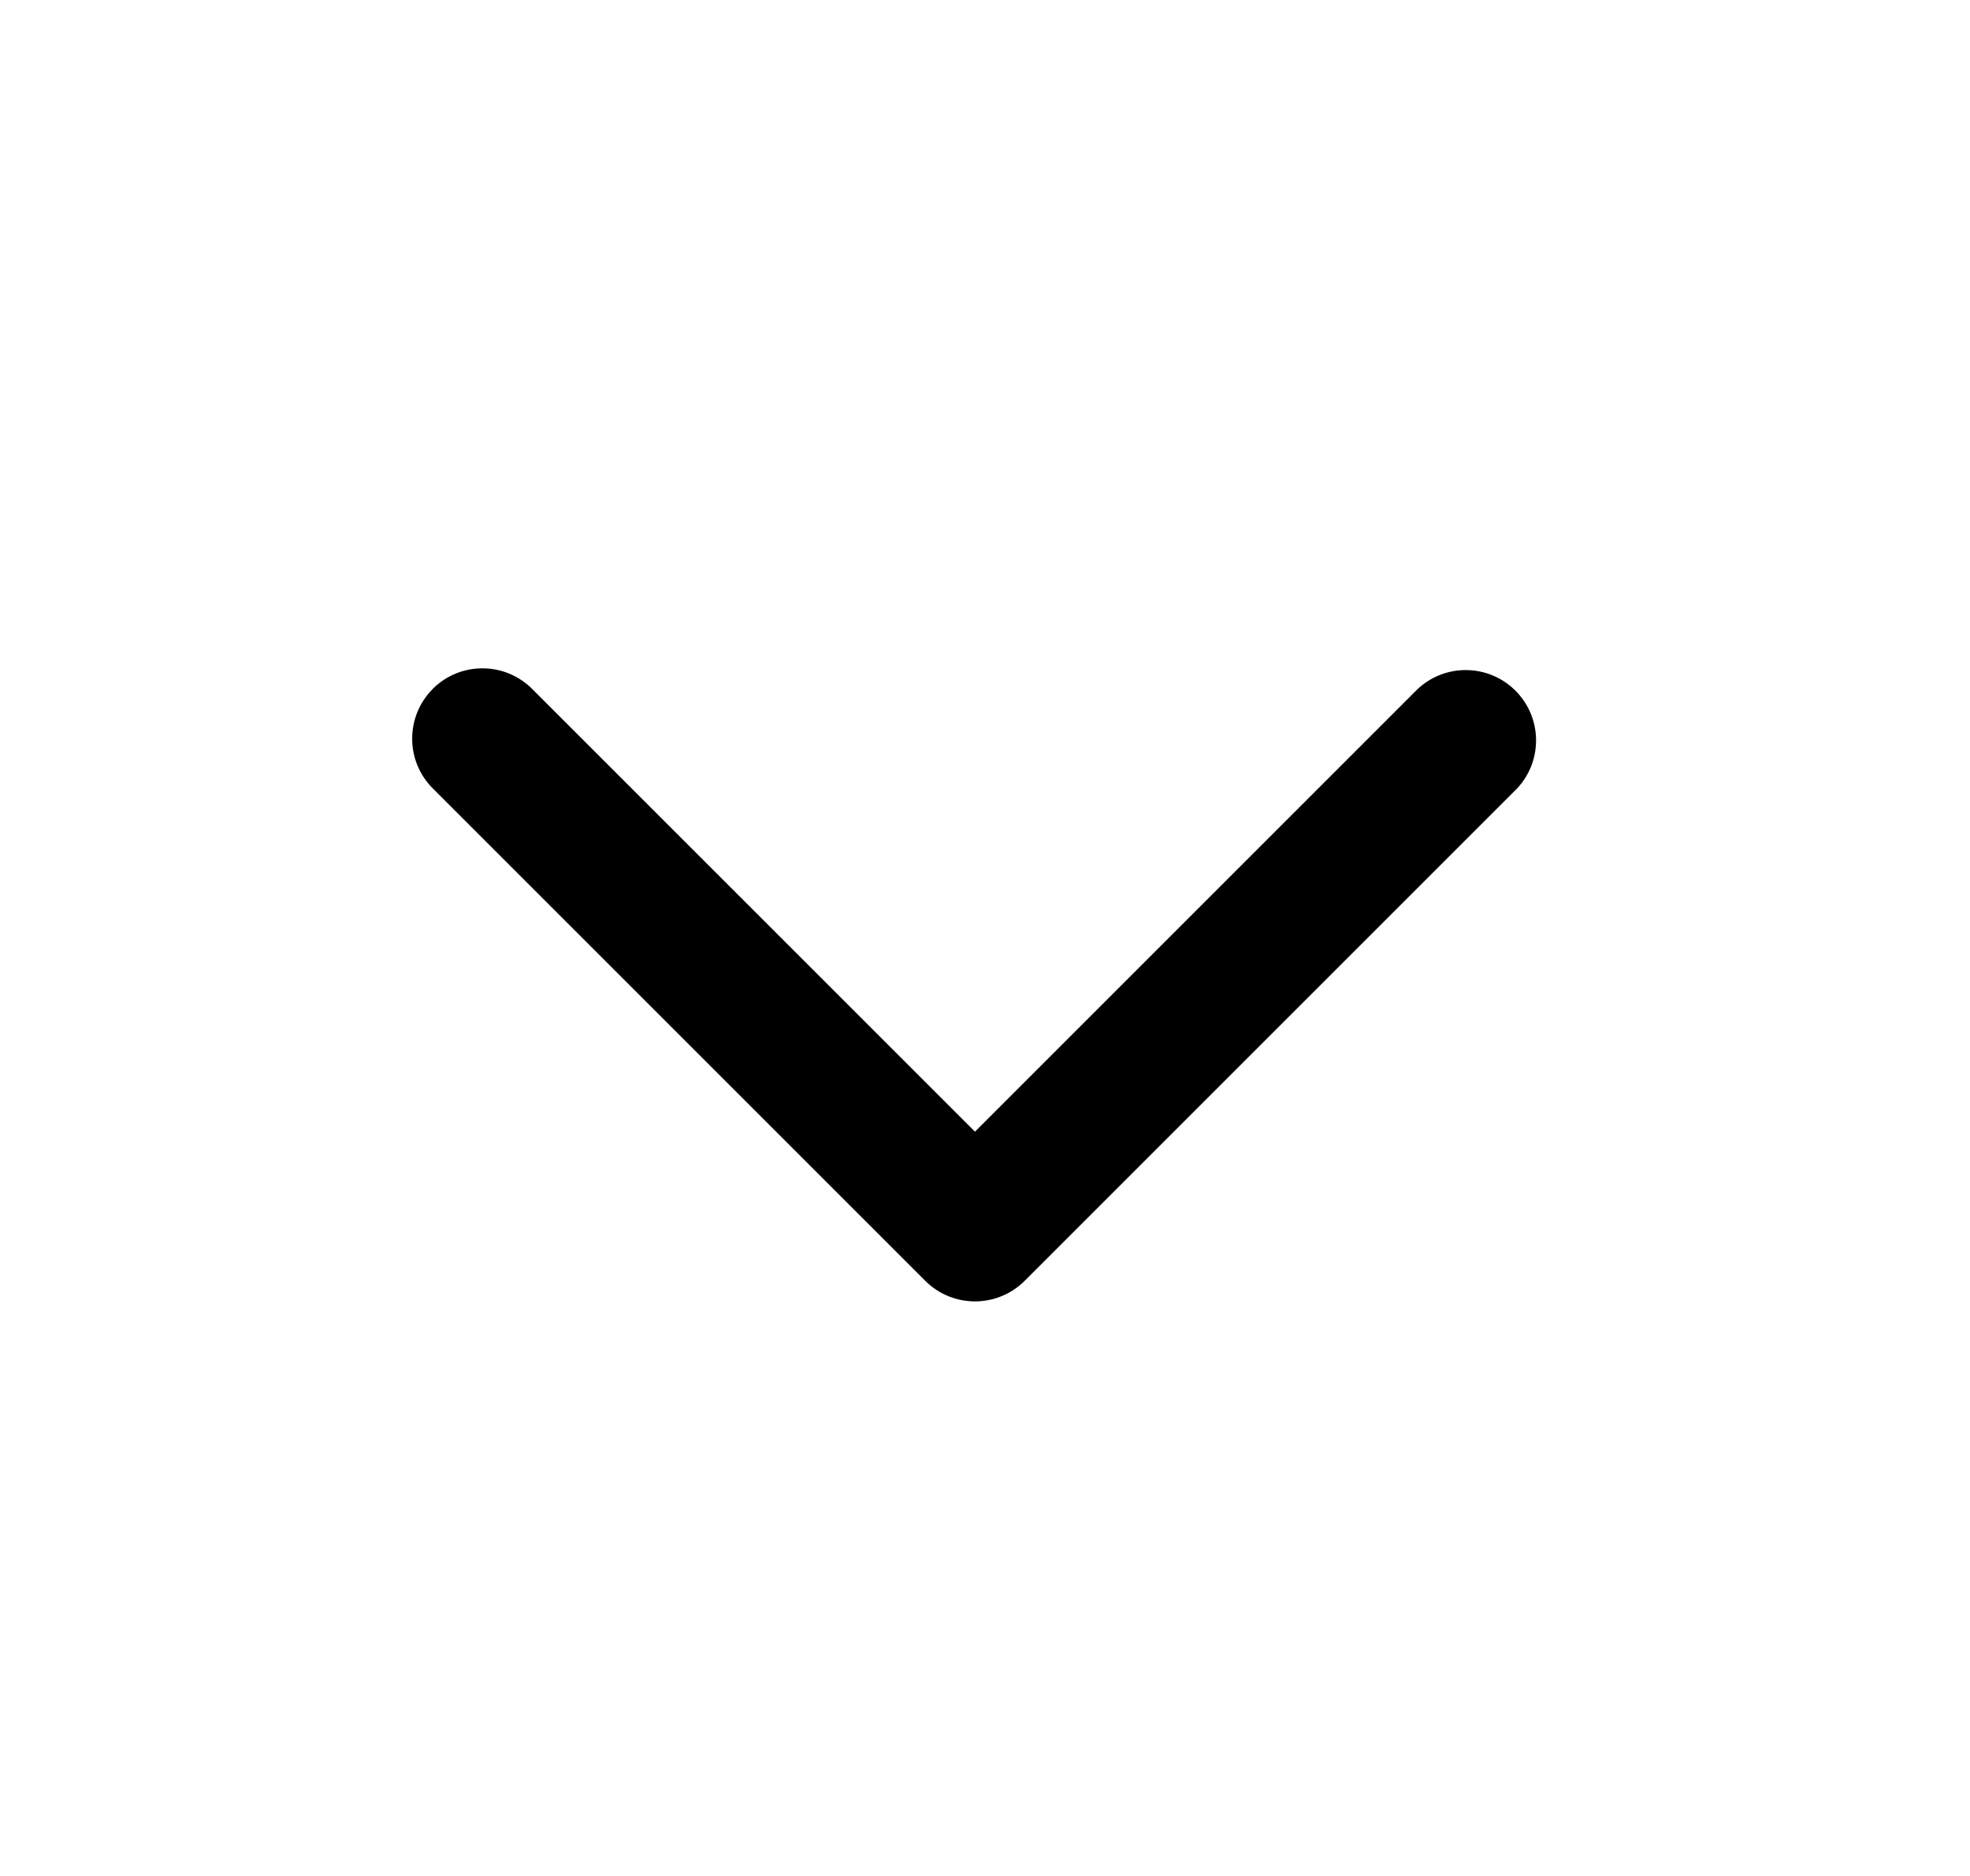
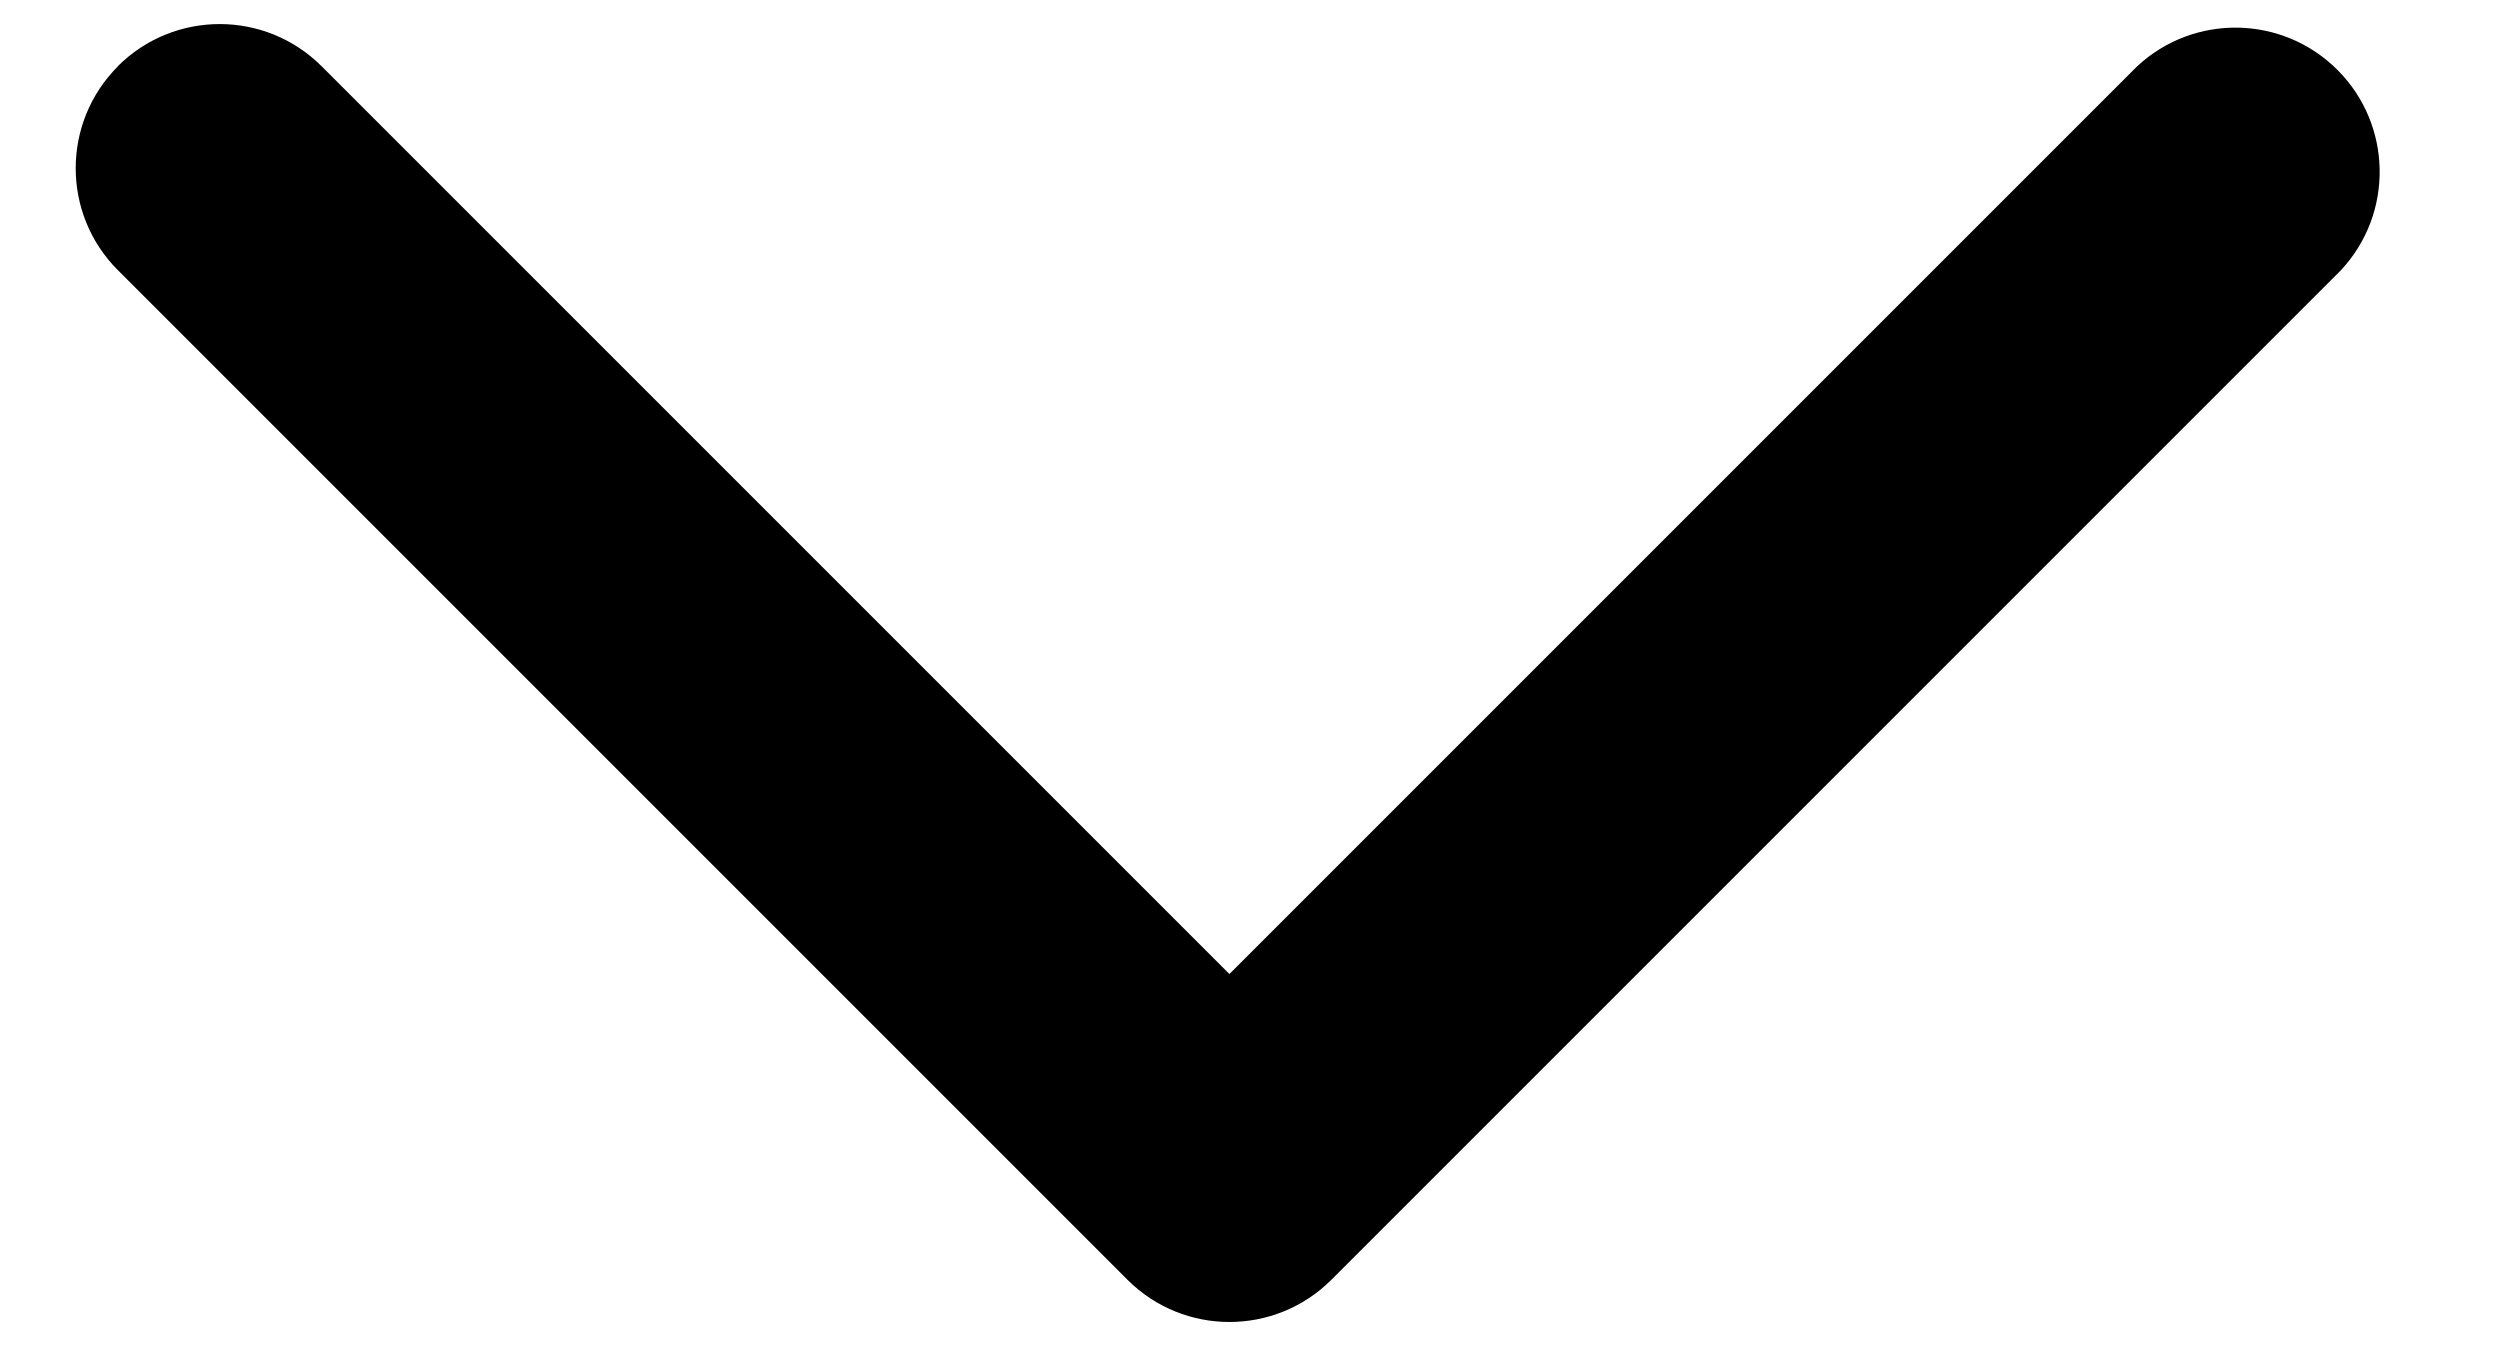
- <svg xmlns="http://www.w3.org/2000/svg" width="21" height="20" fill="none" viewBox="0 0 21 20">
-   <path fill="#000" fill-rule="evenodd" d="M4.612 7.345a.75.75 0 0 1 1.061 0l4.72 4.72 4.72-4.72a.75.75 0 0 1 1.06 1.06l-5.25 5.25a.75.75 0 0 1-1.06 0l-5.25-5.25a.75.75 0 0 1 0-1.06Z" clip-rule="evenodd" />
+ <svg xmlns="http://www.w3.org/2000/svg" width="13" height="7" fill="none" viewBox="0 0 13 7">
+   <path fill="#000" fill-rule="evenodd" d="M.612.345a.75.75 0 0 1 1.061 0l4.72 4.72 4.72-4.72a.75.75 0 0 1 1.06 1.06l-5.25 5.25a.75.75 0 0 1-1.06 0l-5.25-5.25a.75.75 0 0 1 0-1.06Z" clip-rule="evenodd" />
</svg>
